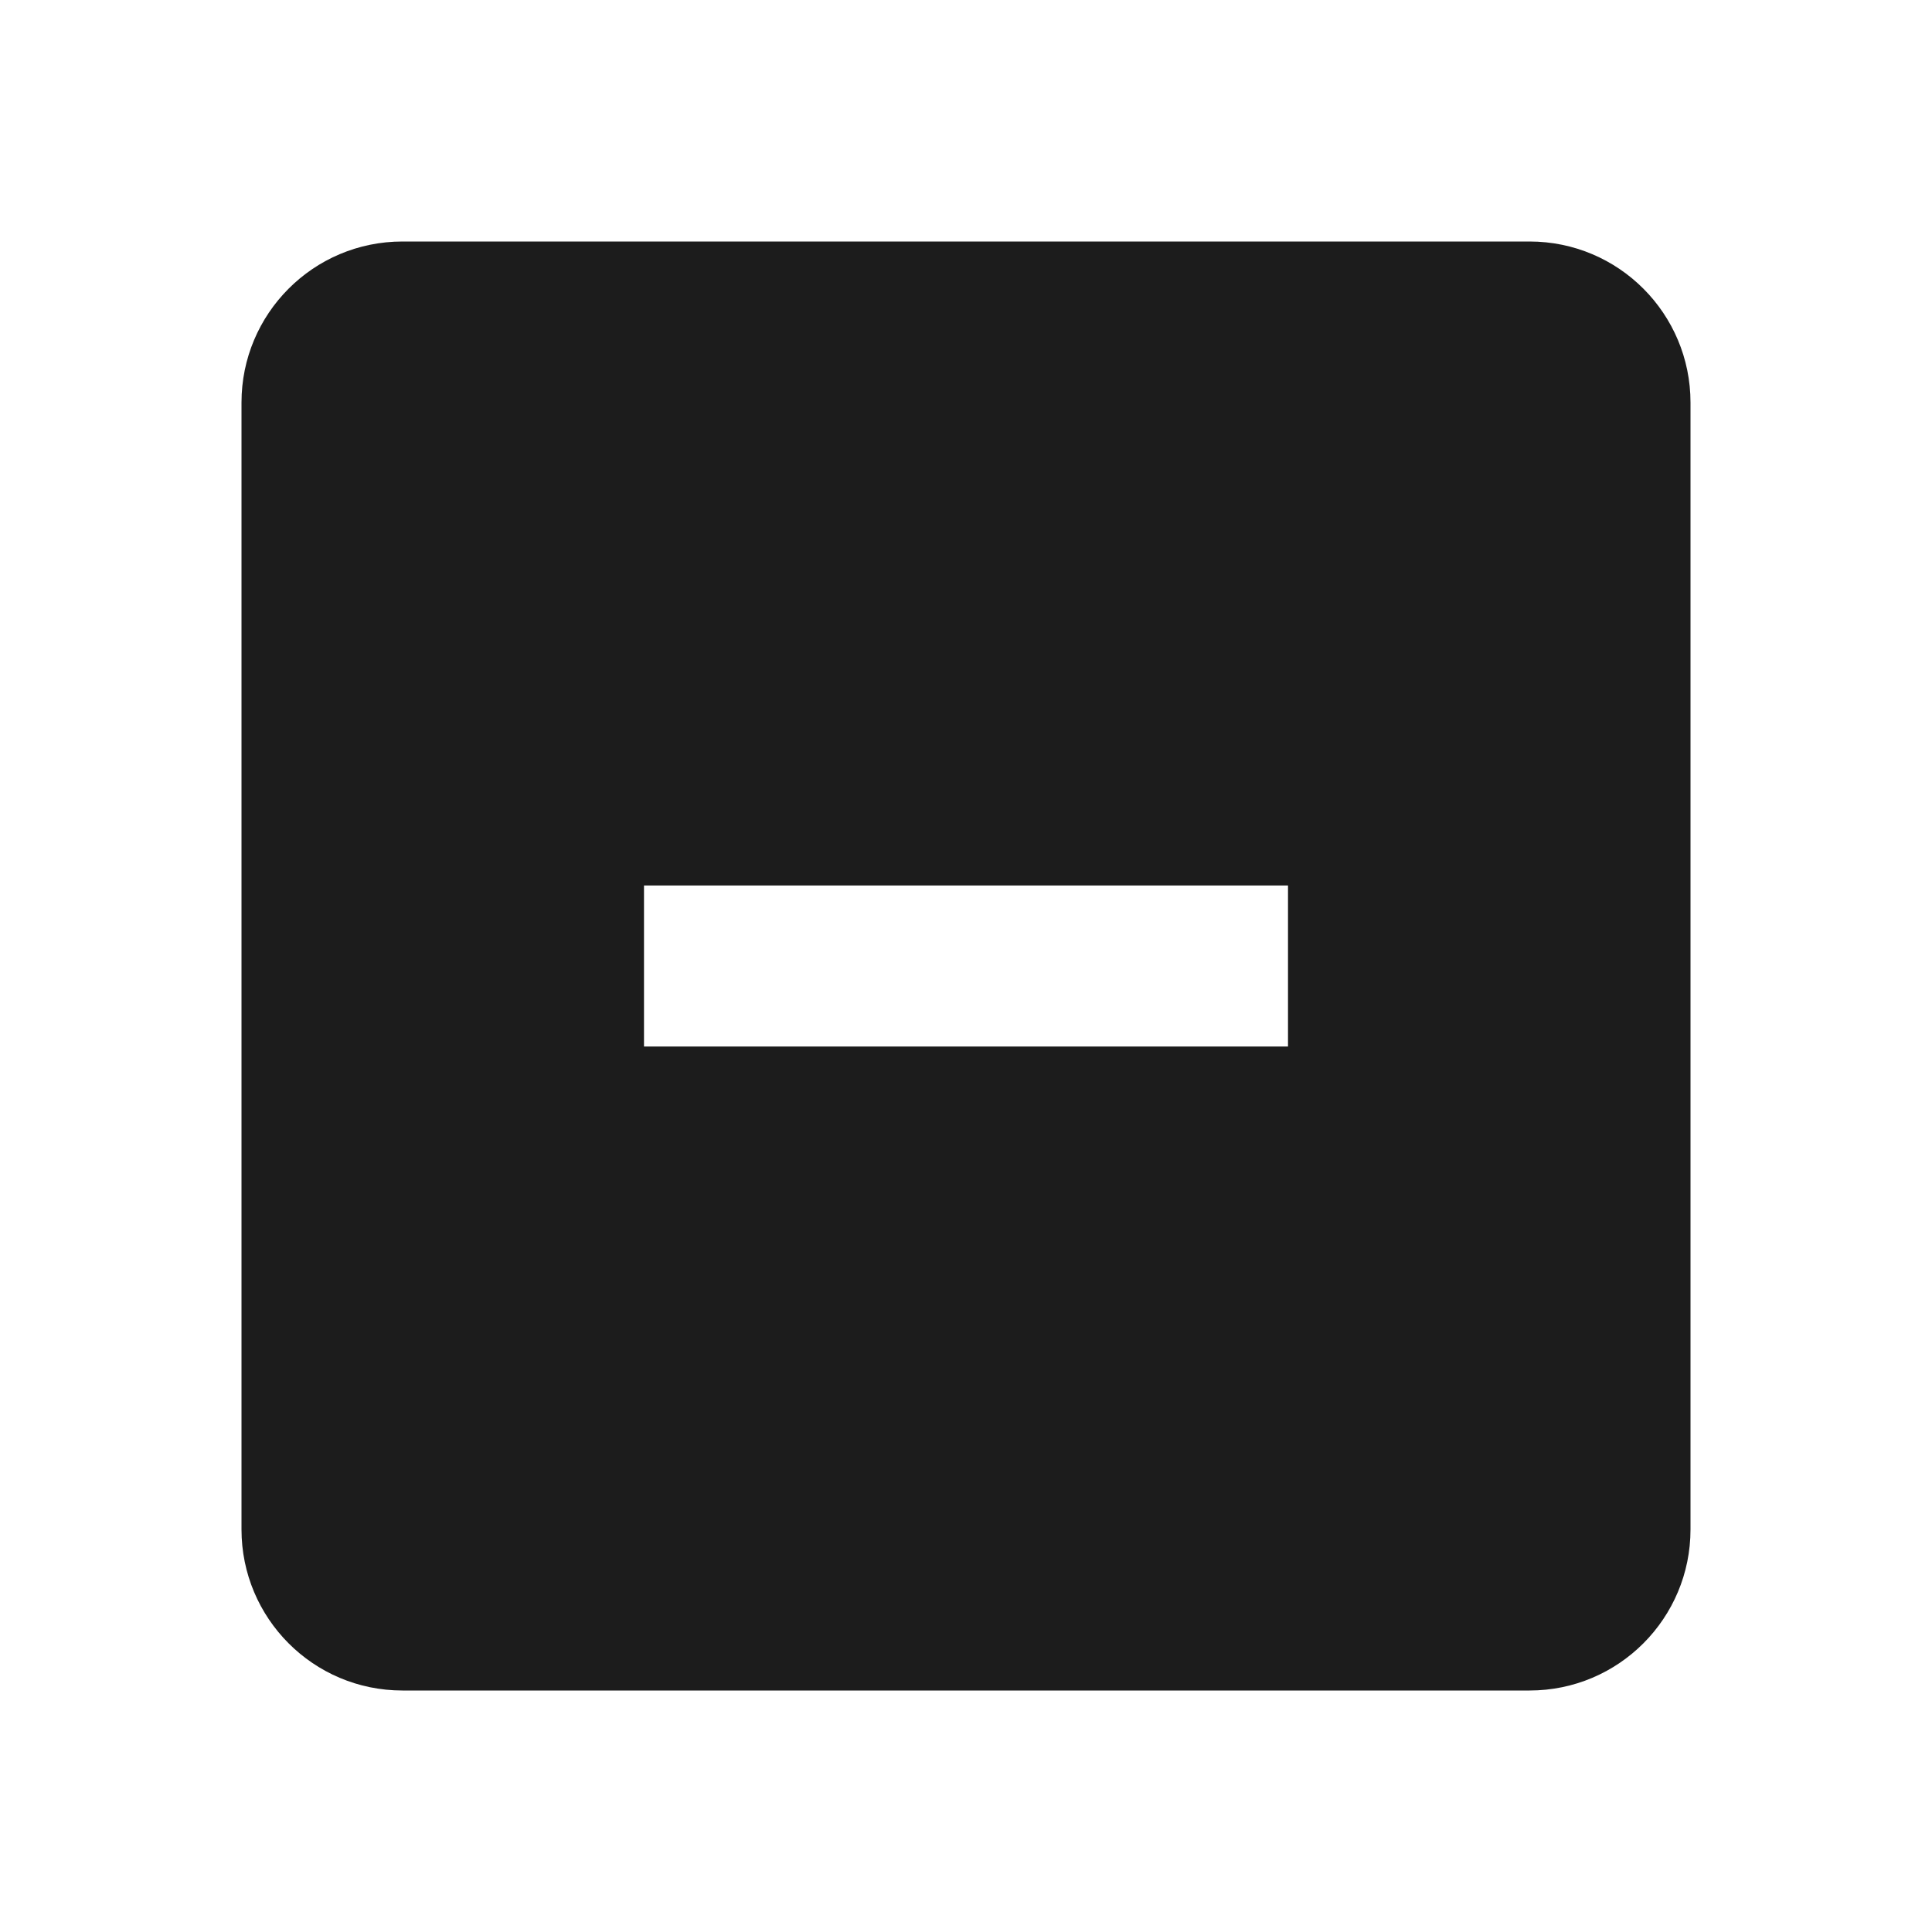
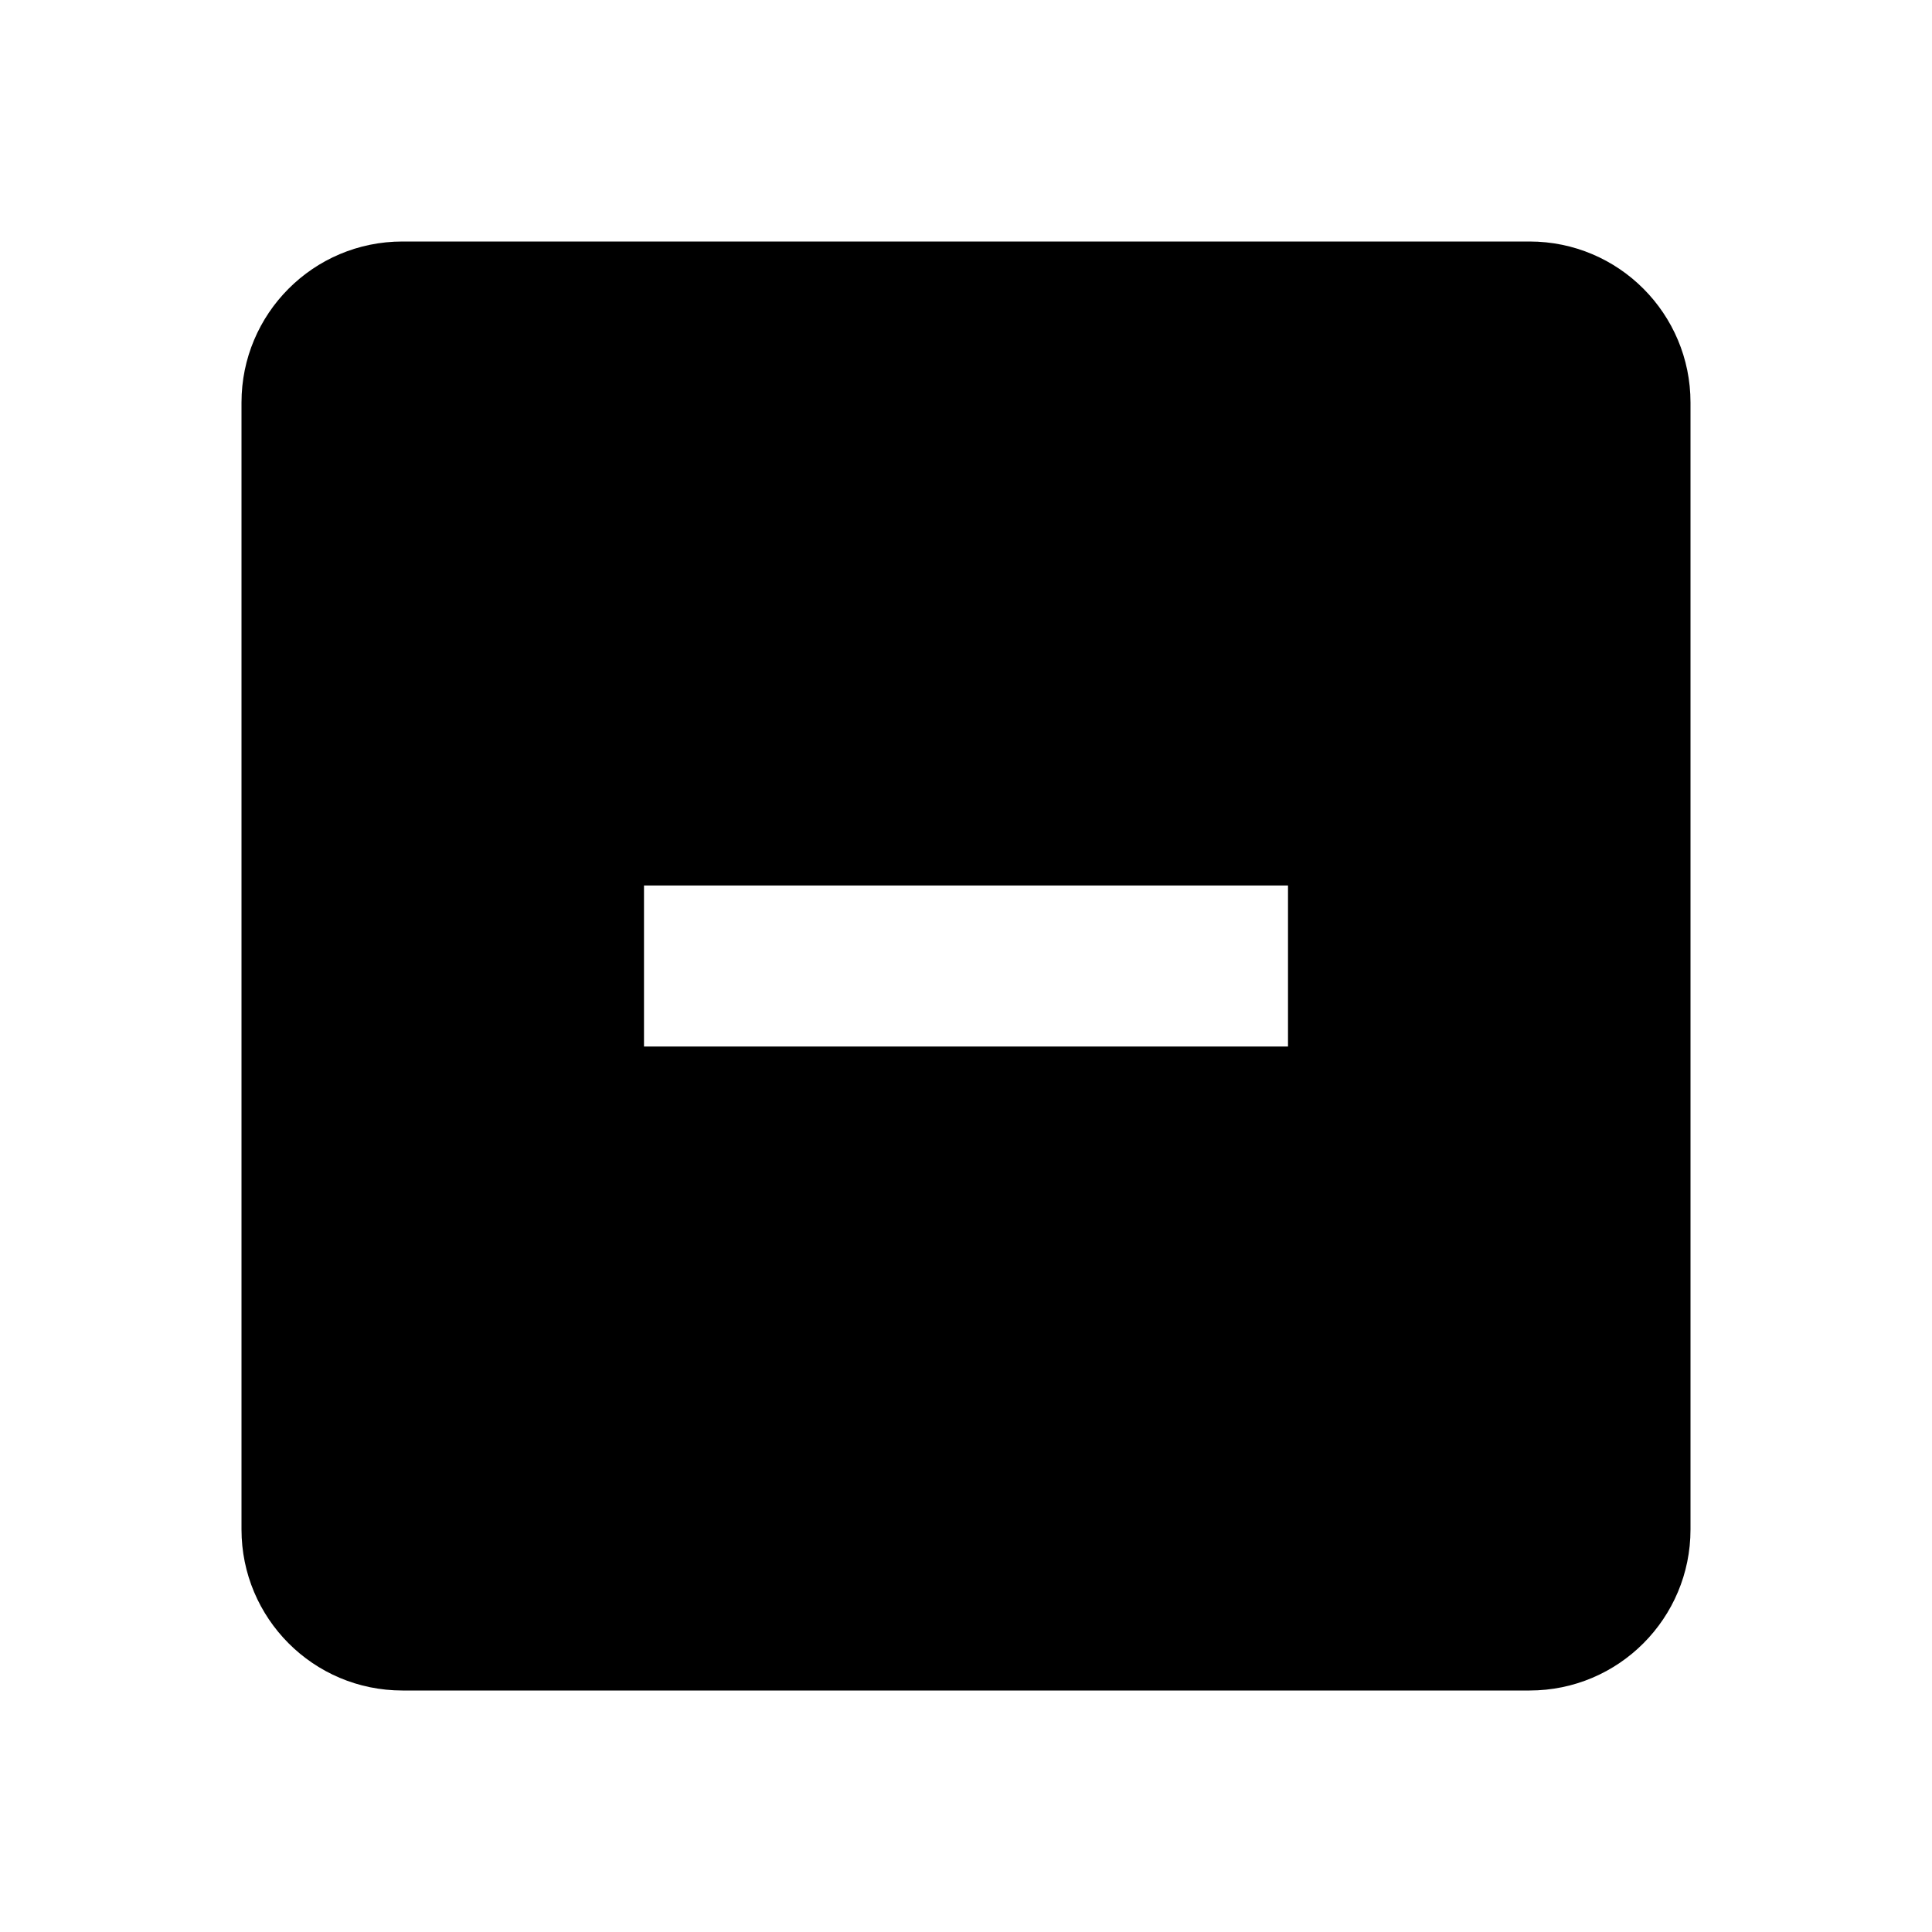
<svg xmlns="http://www.w3.org/2000/svg" width="24" height="24" viewBox="0 0 24 24" fill="none">
-   <path fill-rule="evenodd" clip-rule="evenodd" d="M5 3H19C20.11 3 21 3.9 21 5V19C21 20.1 20.11 21 19 21H5C3.89 21 3 20.1 3 19V5C3 3.9 3.89 3 5 3ZM16 11H8V13H16V11Z" fill="#1C1C1C" />
+   <path fill-rule="evenodd" clip-rule="evenodd" d="M5 3H19C20.11 3 21 3.9 21 5V19C21 20.1 20.11 21 19 21H5C3.89 21 3 20.1 3 19V5C3 3.9 3.89 3 5 3ZM16 11H8V13H16V11Z" fill="currentColor" />
</svg>
